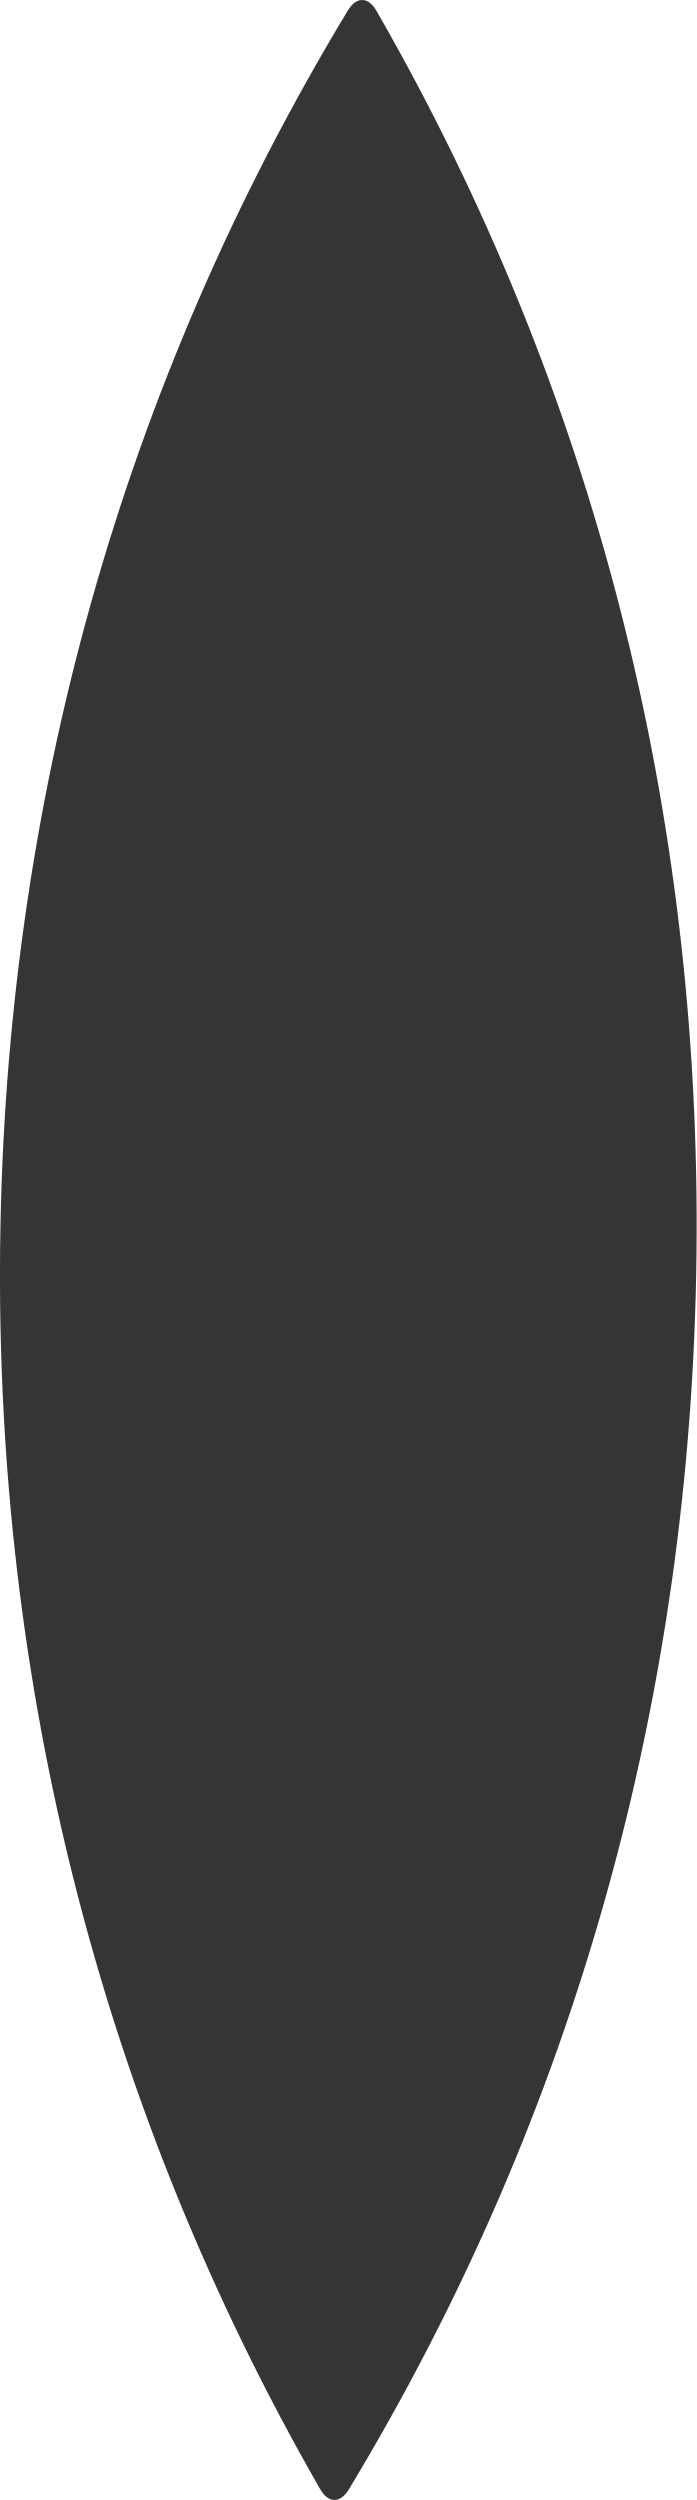
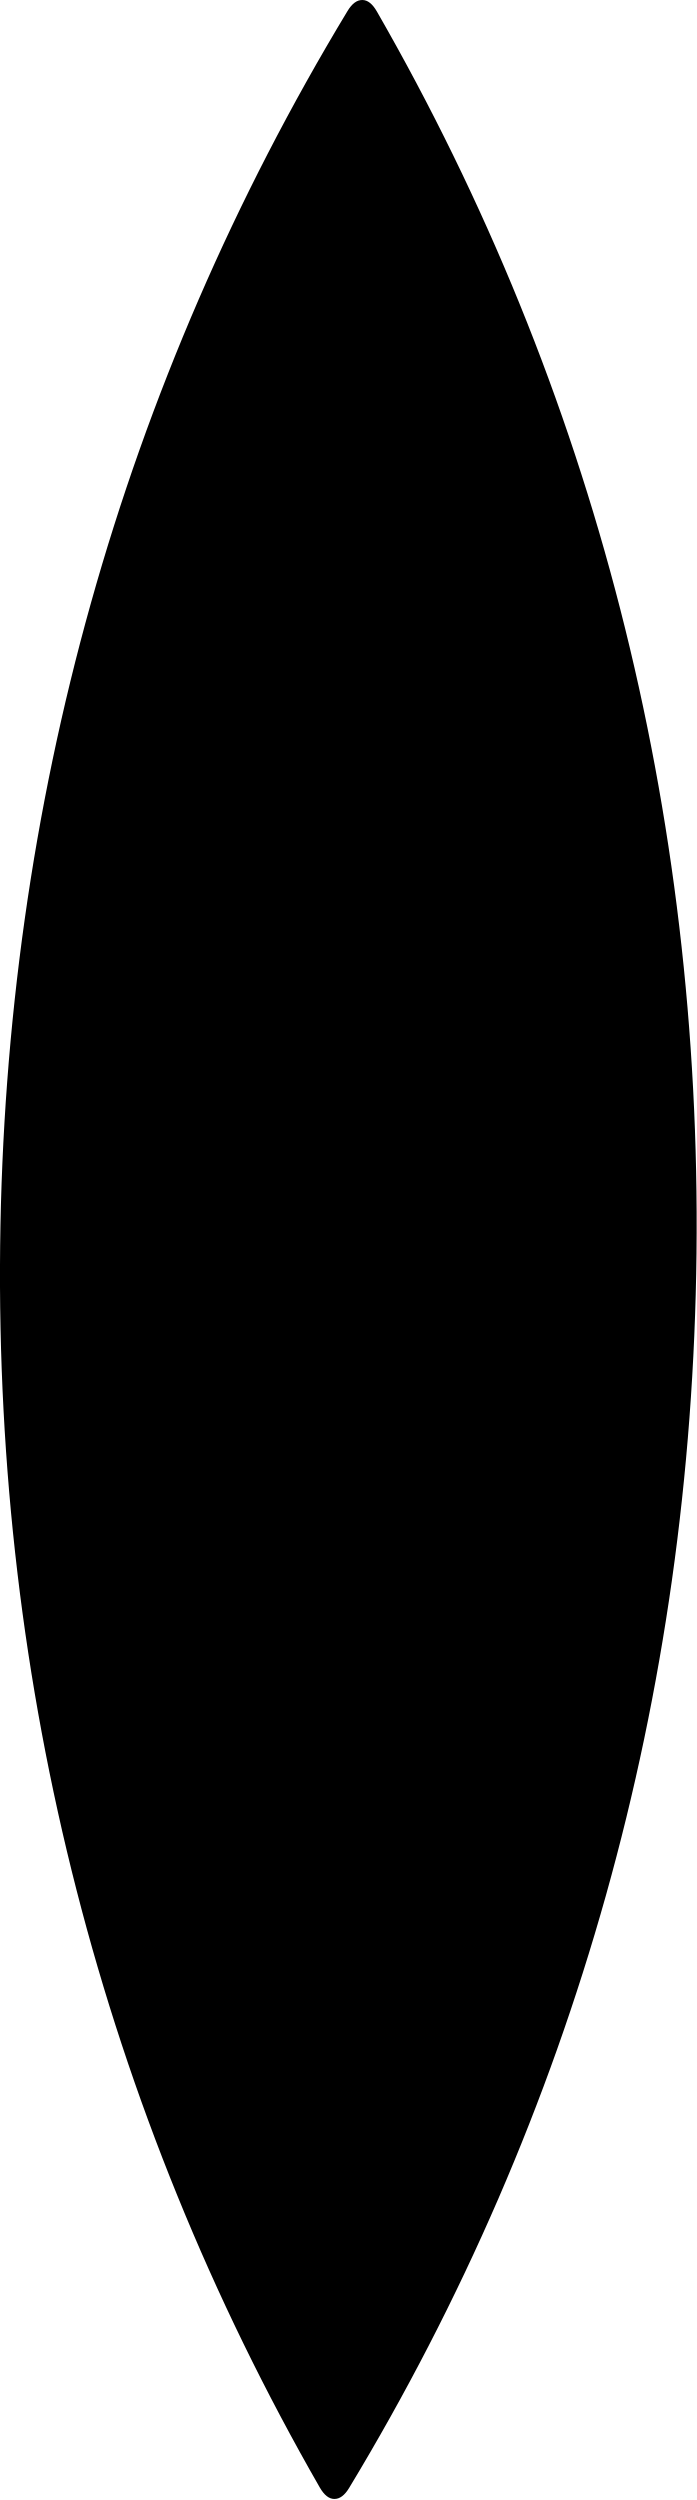
- <svg xmlns="http://www.w3.org/2000/svg" xml:space="preserve" width="11.429mm" height="41.015mm" version="1.1" style="shape-rendering:geometricPrecision; text-rendering:geometricPrecision; image-rendering:optimizeQuality; fill-rule:evenodd; clip-rule:evenodd" viewBox="0 0 149.67 537.11">
-   <defs>
-     <style type="text/css">
-    
-     .fil0 {fill:#373435;fill-rule:nonzero}
-    
-   </style>
-   </defs>
-   <g id="Camada_x0020_1">
-     <path class="fil0" d="M77.85 0c1.13,0 2.17,0.82 3.12,2.47 46.82,81.54 69.72,172.02 68.67,266.91 -1.05,94.89 -26.02,184.85 -74.62,265.33 -0.97,1.62 -2.04,2.41 -3.2,2.39 -1.13,0 -2.17,-0.82 -3.12,-2.47 -46.78,-81.54 -69.72,-172.02 -68.67,-266.91 1.09,-94.89 26.02,-184.85 74.62,-265.33 0.97,-1.62 2.04,-2.41 3.2,-2.39z" />
-   </g>
+ <svg xmlns="http://www.w3.org/2000/svg" viewBox="0 0 149.67 537.11">
+   <path d="M77.85 0c1.13,0 2.17,0.82 3.12,2.47 46.82,81.54 69.72,172.02 68.67,266.91 -1.05,94.89 -26.02,184.85 -74.62,265.33 -0.97,1.62 -2.04,2.41 -3.2,2.39 -1.13,0 -2.17,-0.82 -3.12,-2.47 -46.78,-81.54 -69.72,-172.02 -68.67,-266.91 1.09,-94.89 26.02,-184.85 74.62,-265.33 0.97,-1.62 2.04,-2.41 3.2,-2.39z" fill="#000000" fill-rule="evenodd" />
</svg>
